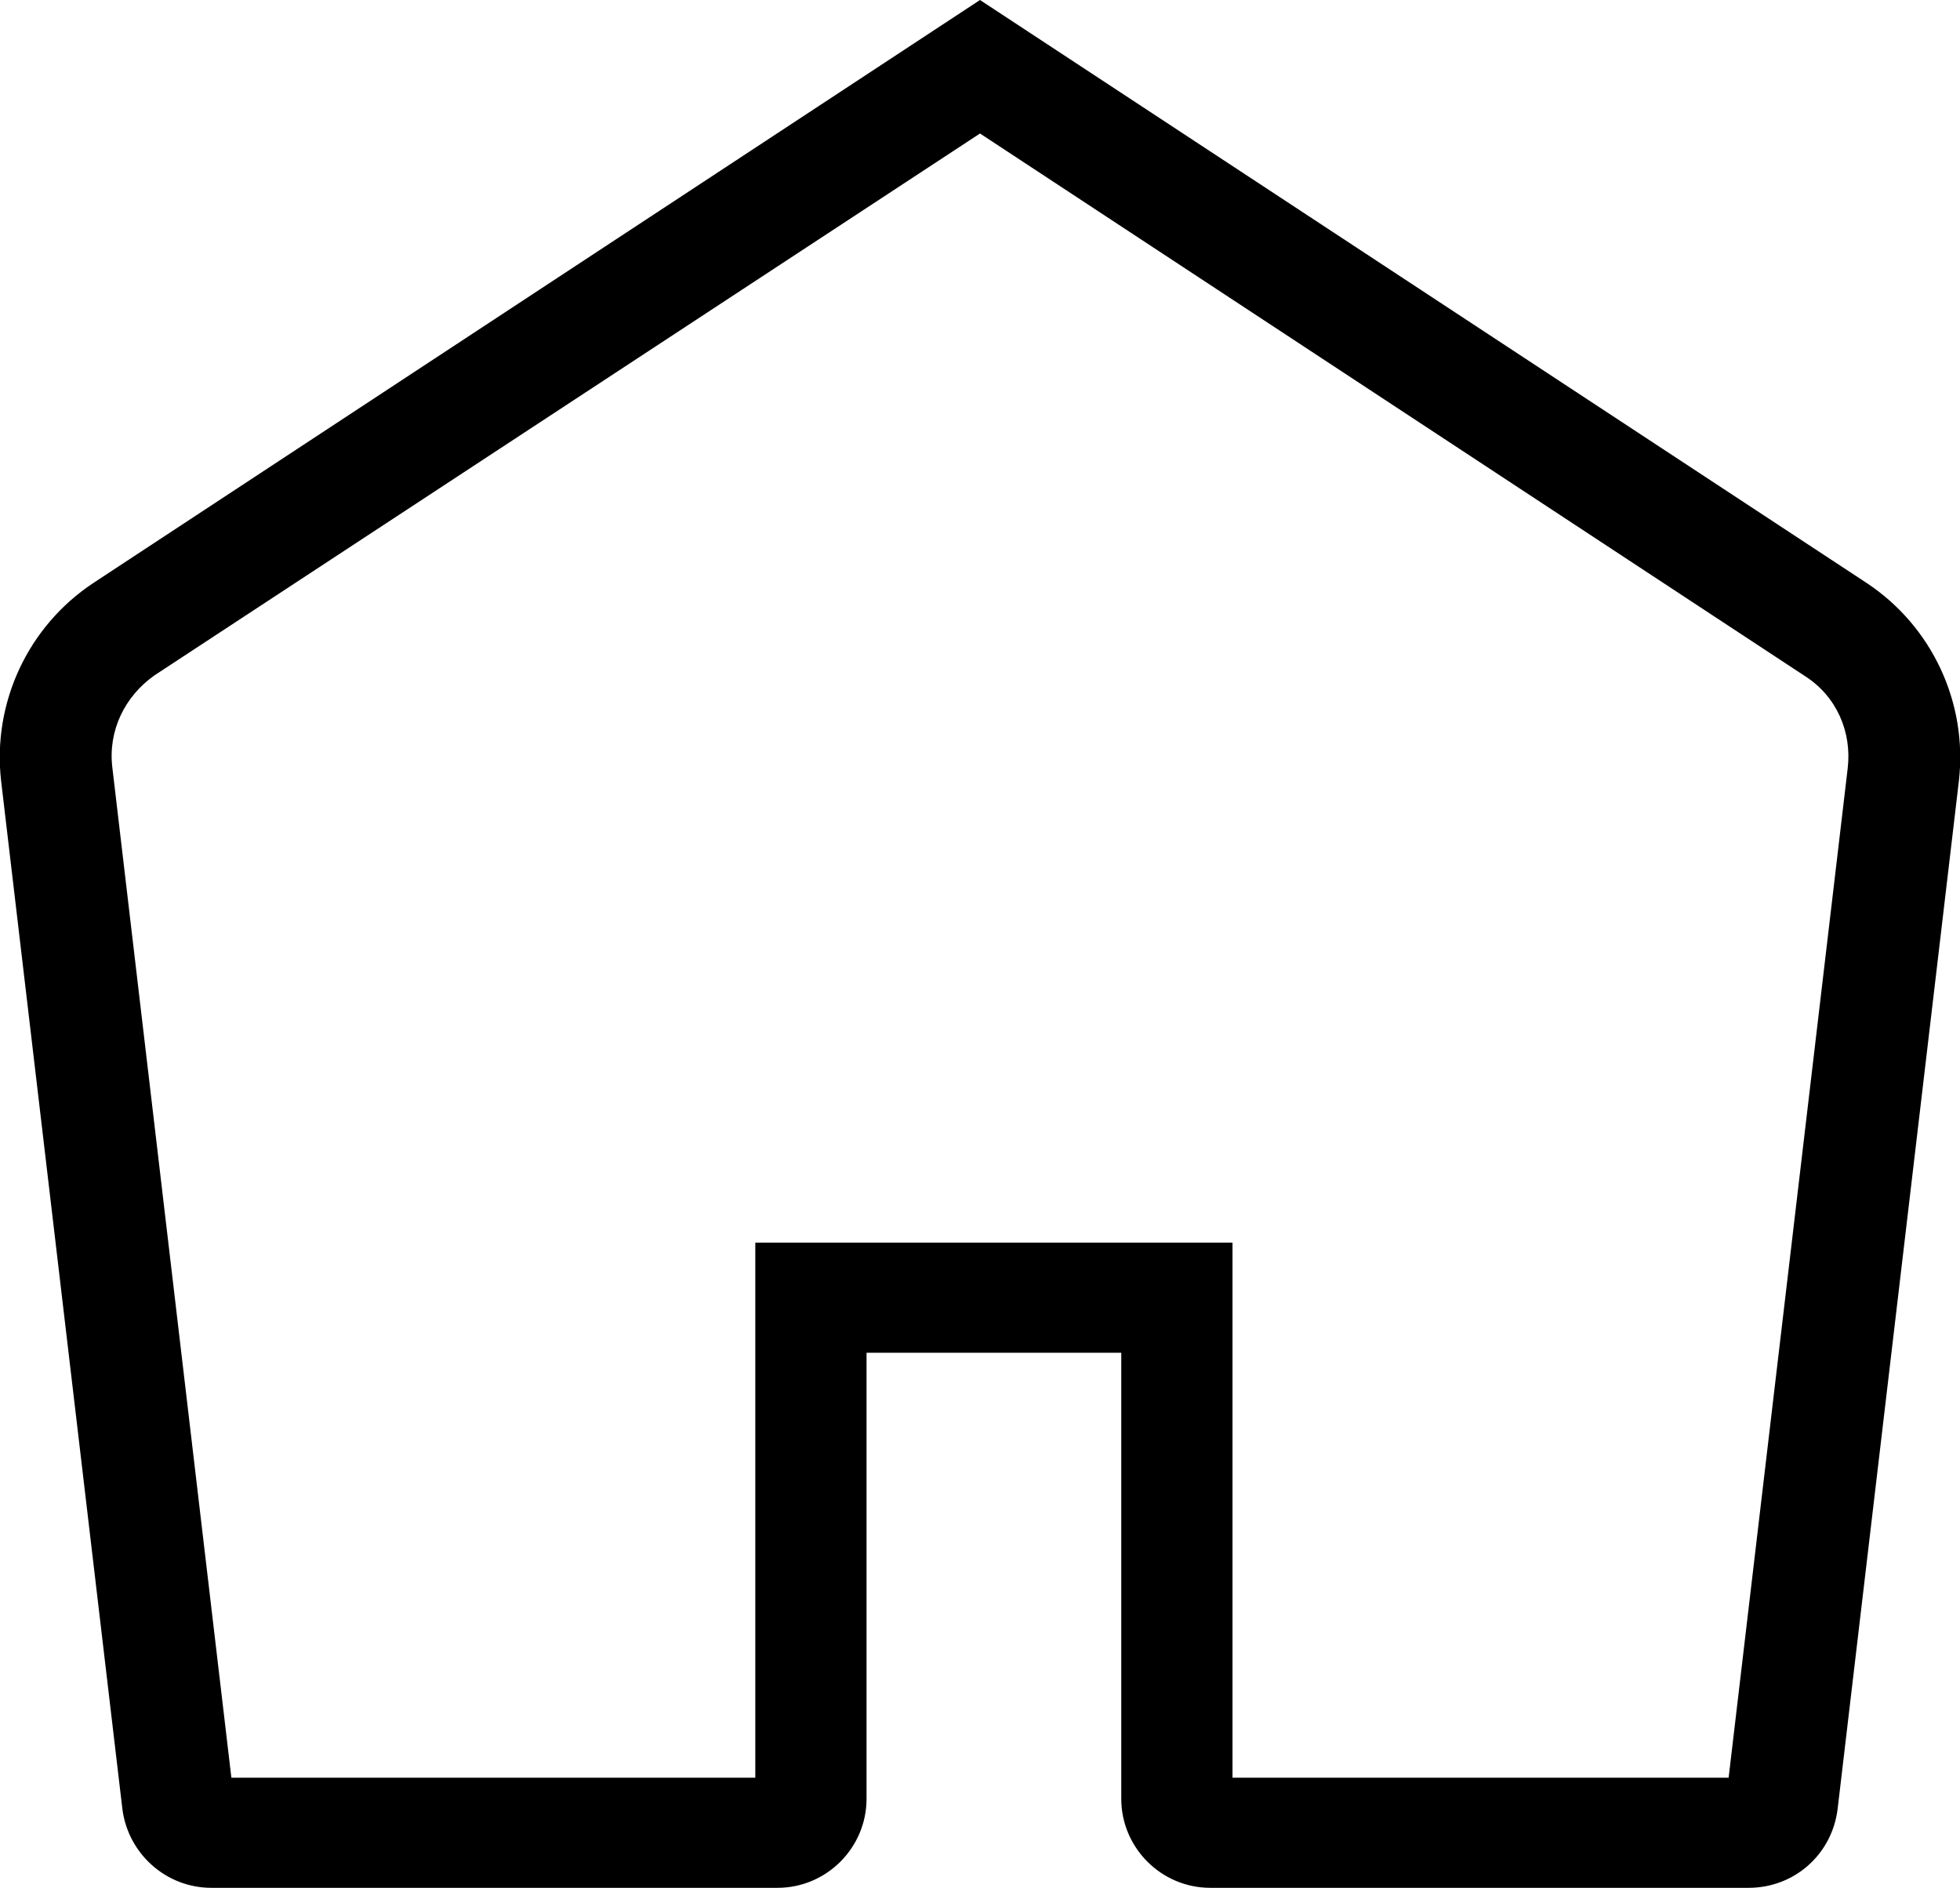
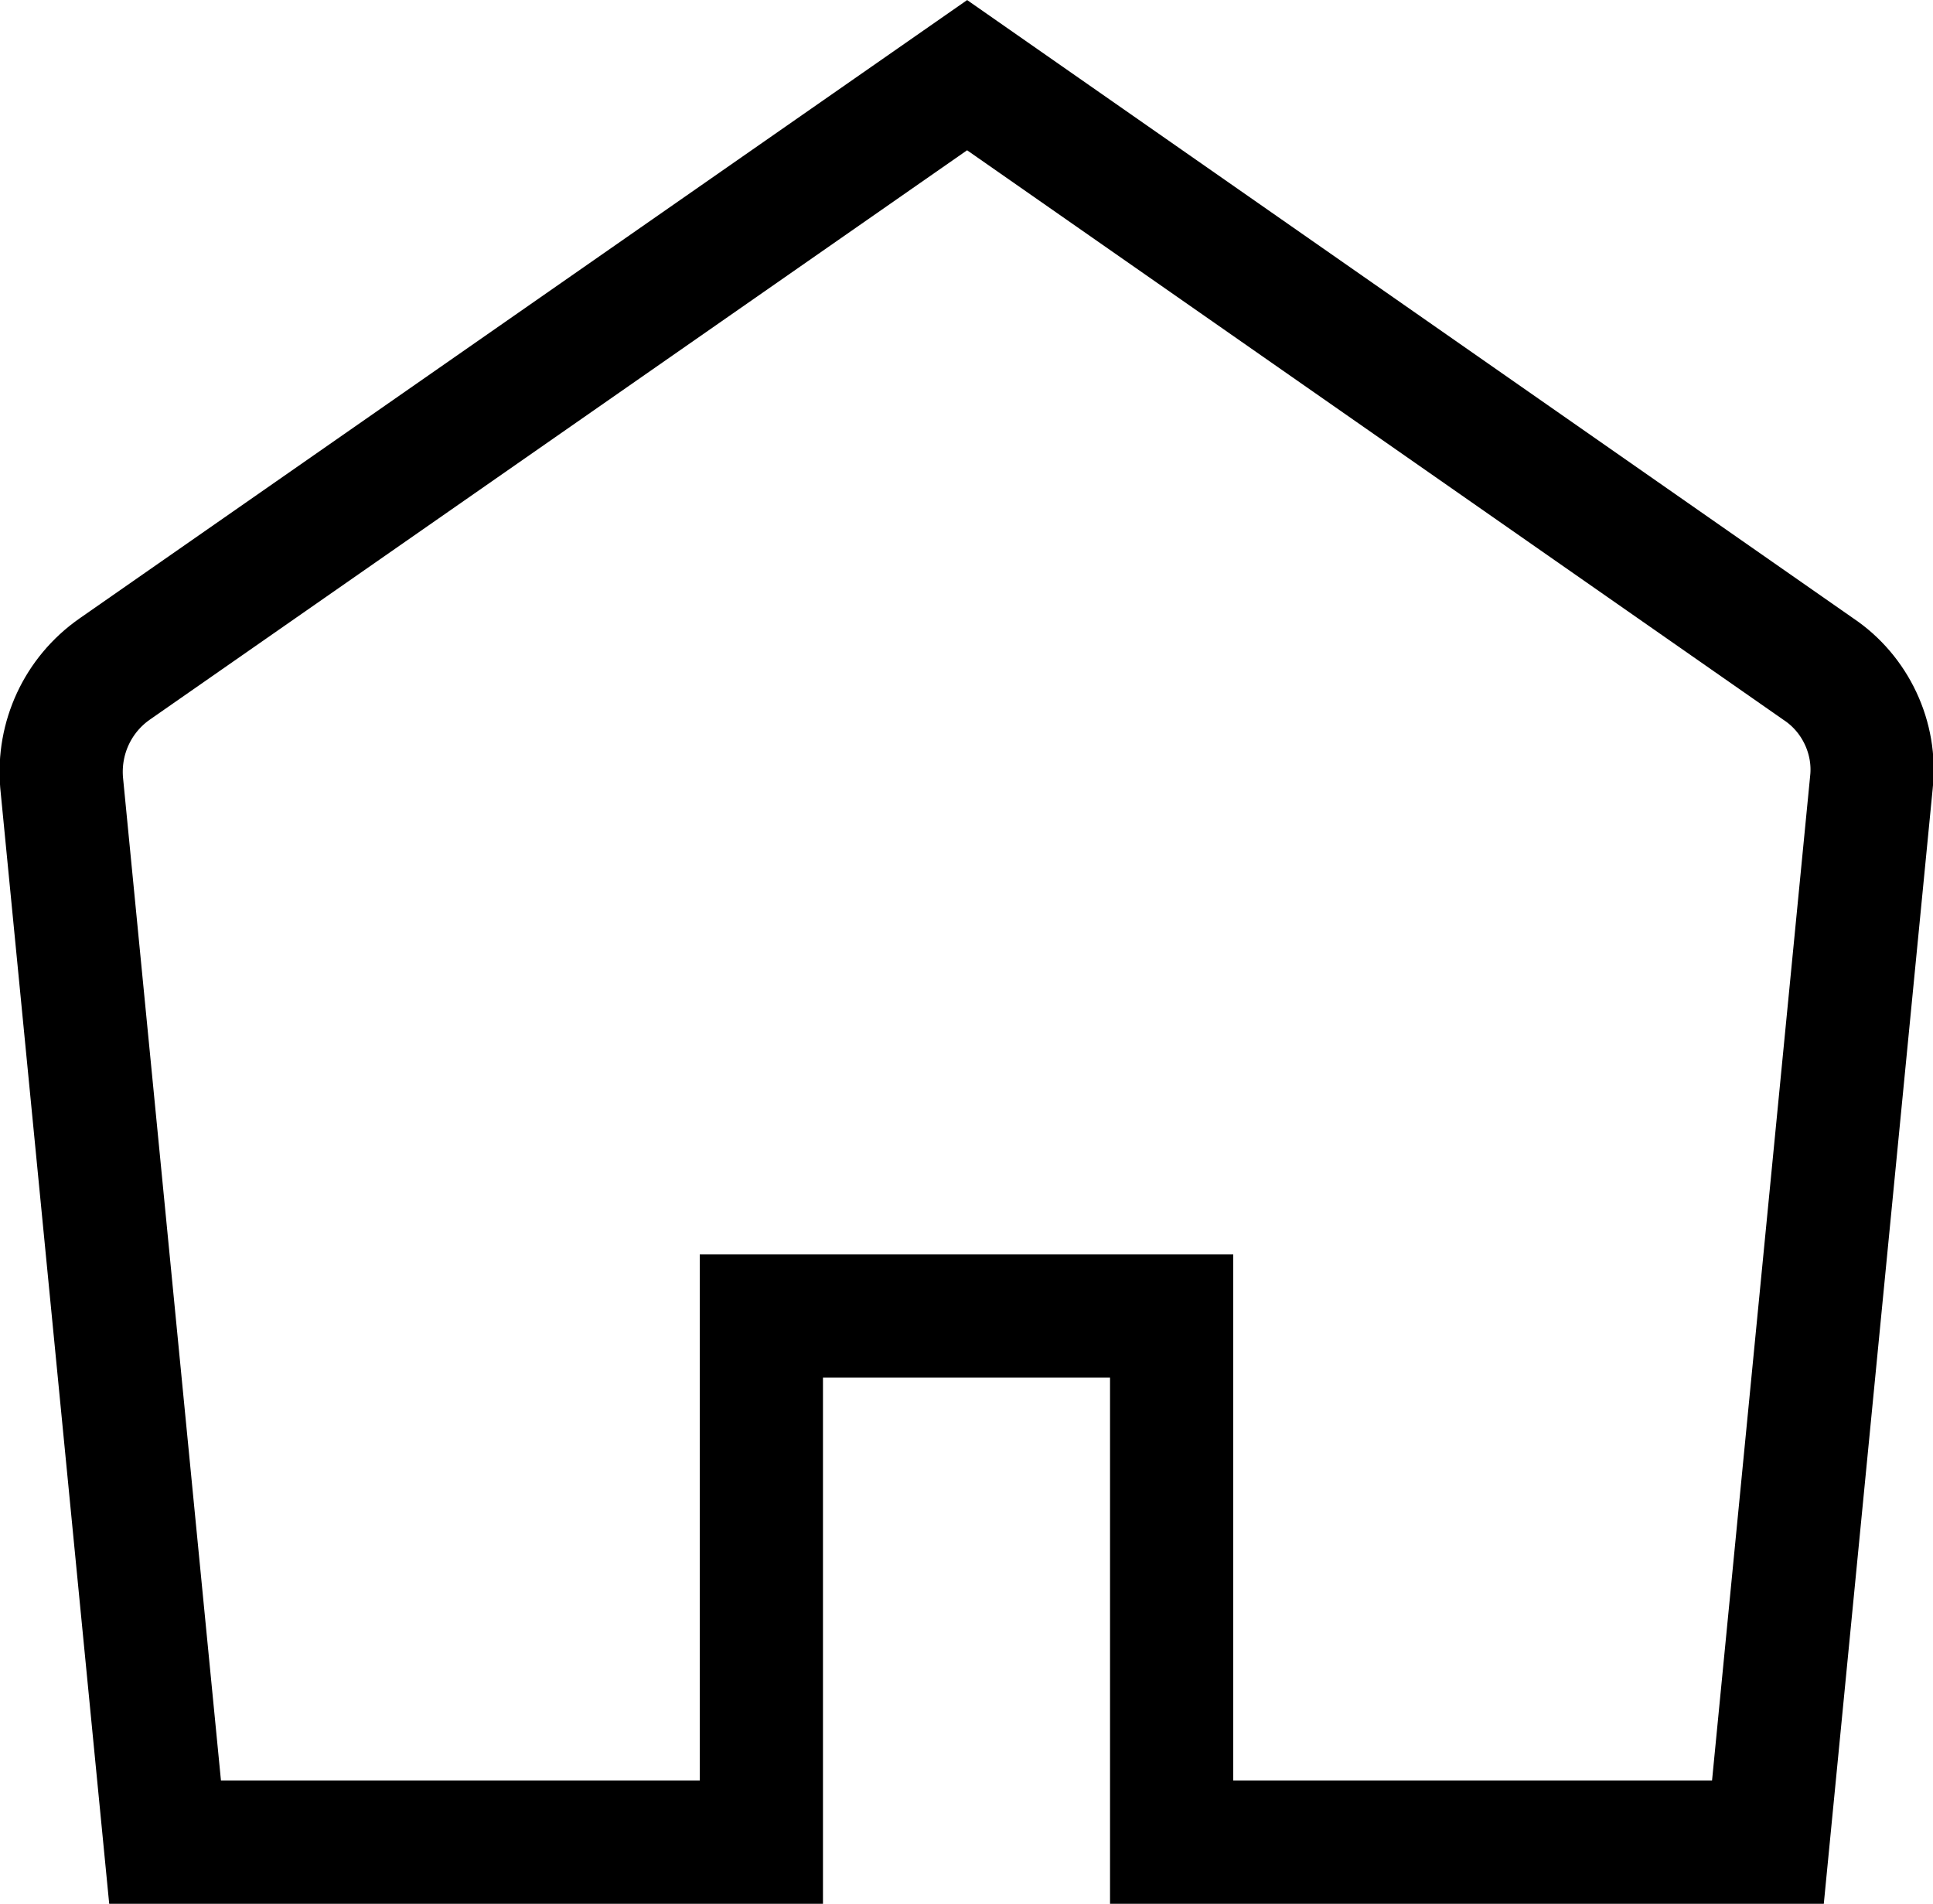
- <svg xmlns="http://www.w3.org/2000/svg" id="uuid-0aa7fa85-9516-4c85-8698-bfadaa237587" width="17.62" height="16.97" viewBox="0 0 17.62 16.97">
-   <path d="m8.81,1.2l7.42,4.88c.28.18.42.5.38.83l-1.07,9.07h-4.46v-4.81h-4.29v4.81H2.08L1.01,6.9c-.04-.33.11-.64.38-.83L8.81,1.2m0-1.2L.84,5.24C.25,5.63-.07,6.32.01,7.02l1.09,9.24c.05.4.39.71.8.71h5.09c.44,0,.8-.36.8-.8v-4.01h2.29v4.01c0,.44.36.8.8.8h4.84c.41,0,.75-.3.8-.71l1.09-9.24c.08-.7-.24-1.39-.83-1.78L8.81,0h0Z" stroke-width="0" />
+ <svg xmlns="http://www.w3.org/2000/svg" id="Layer_1" data-name="Layer 1" viewBox="0 0 15.69 15.45">
+   <defs>
+     <style>
+       .cls-1 {
+         fill: none;
+         stroke: #000;
+         stroke-miterlimit: 10;
+       }
+     </style>
+   </defs>
+   <path class="cls-1" d="m9.51,10.68v4.27h4.84l.84-8.6c.04-.36-.13-.72-.43-.92L7.85.61.93,5.43c-.3.21-.46.56-.43.92l.84,8.6h4.84s0-4.27,0-4.27h3.33Z" />
</svg>
